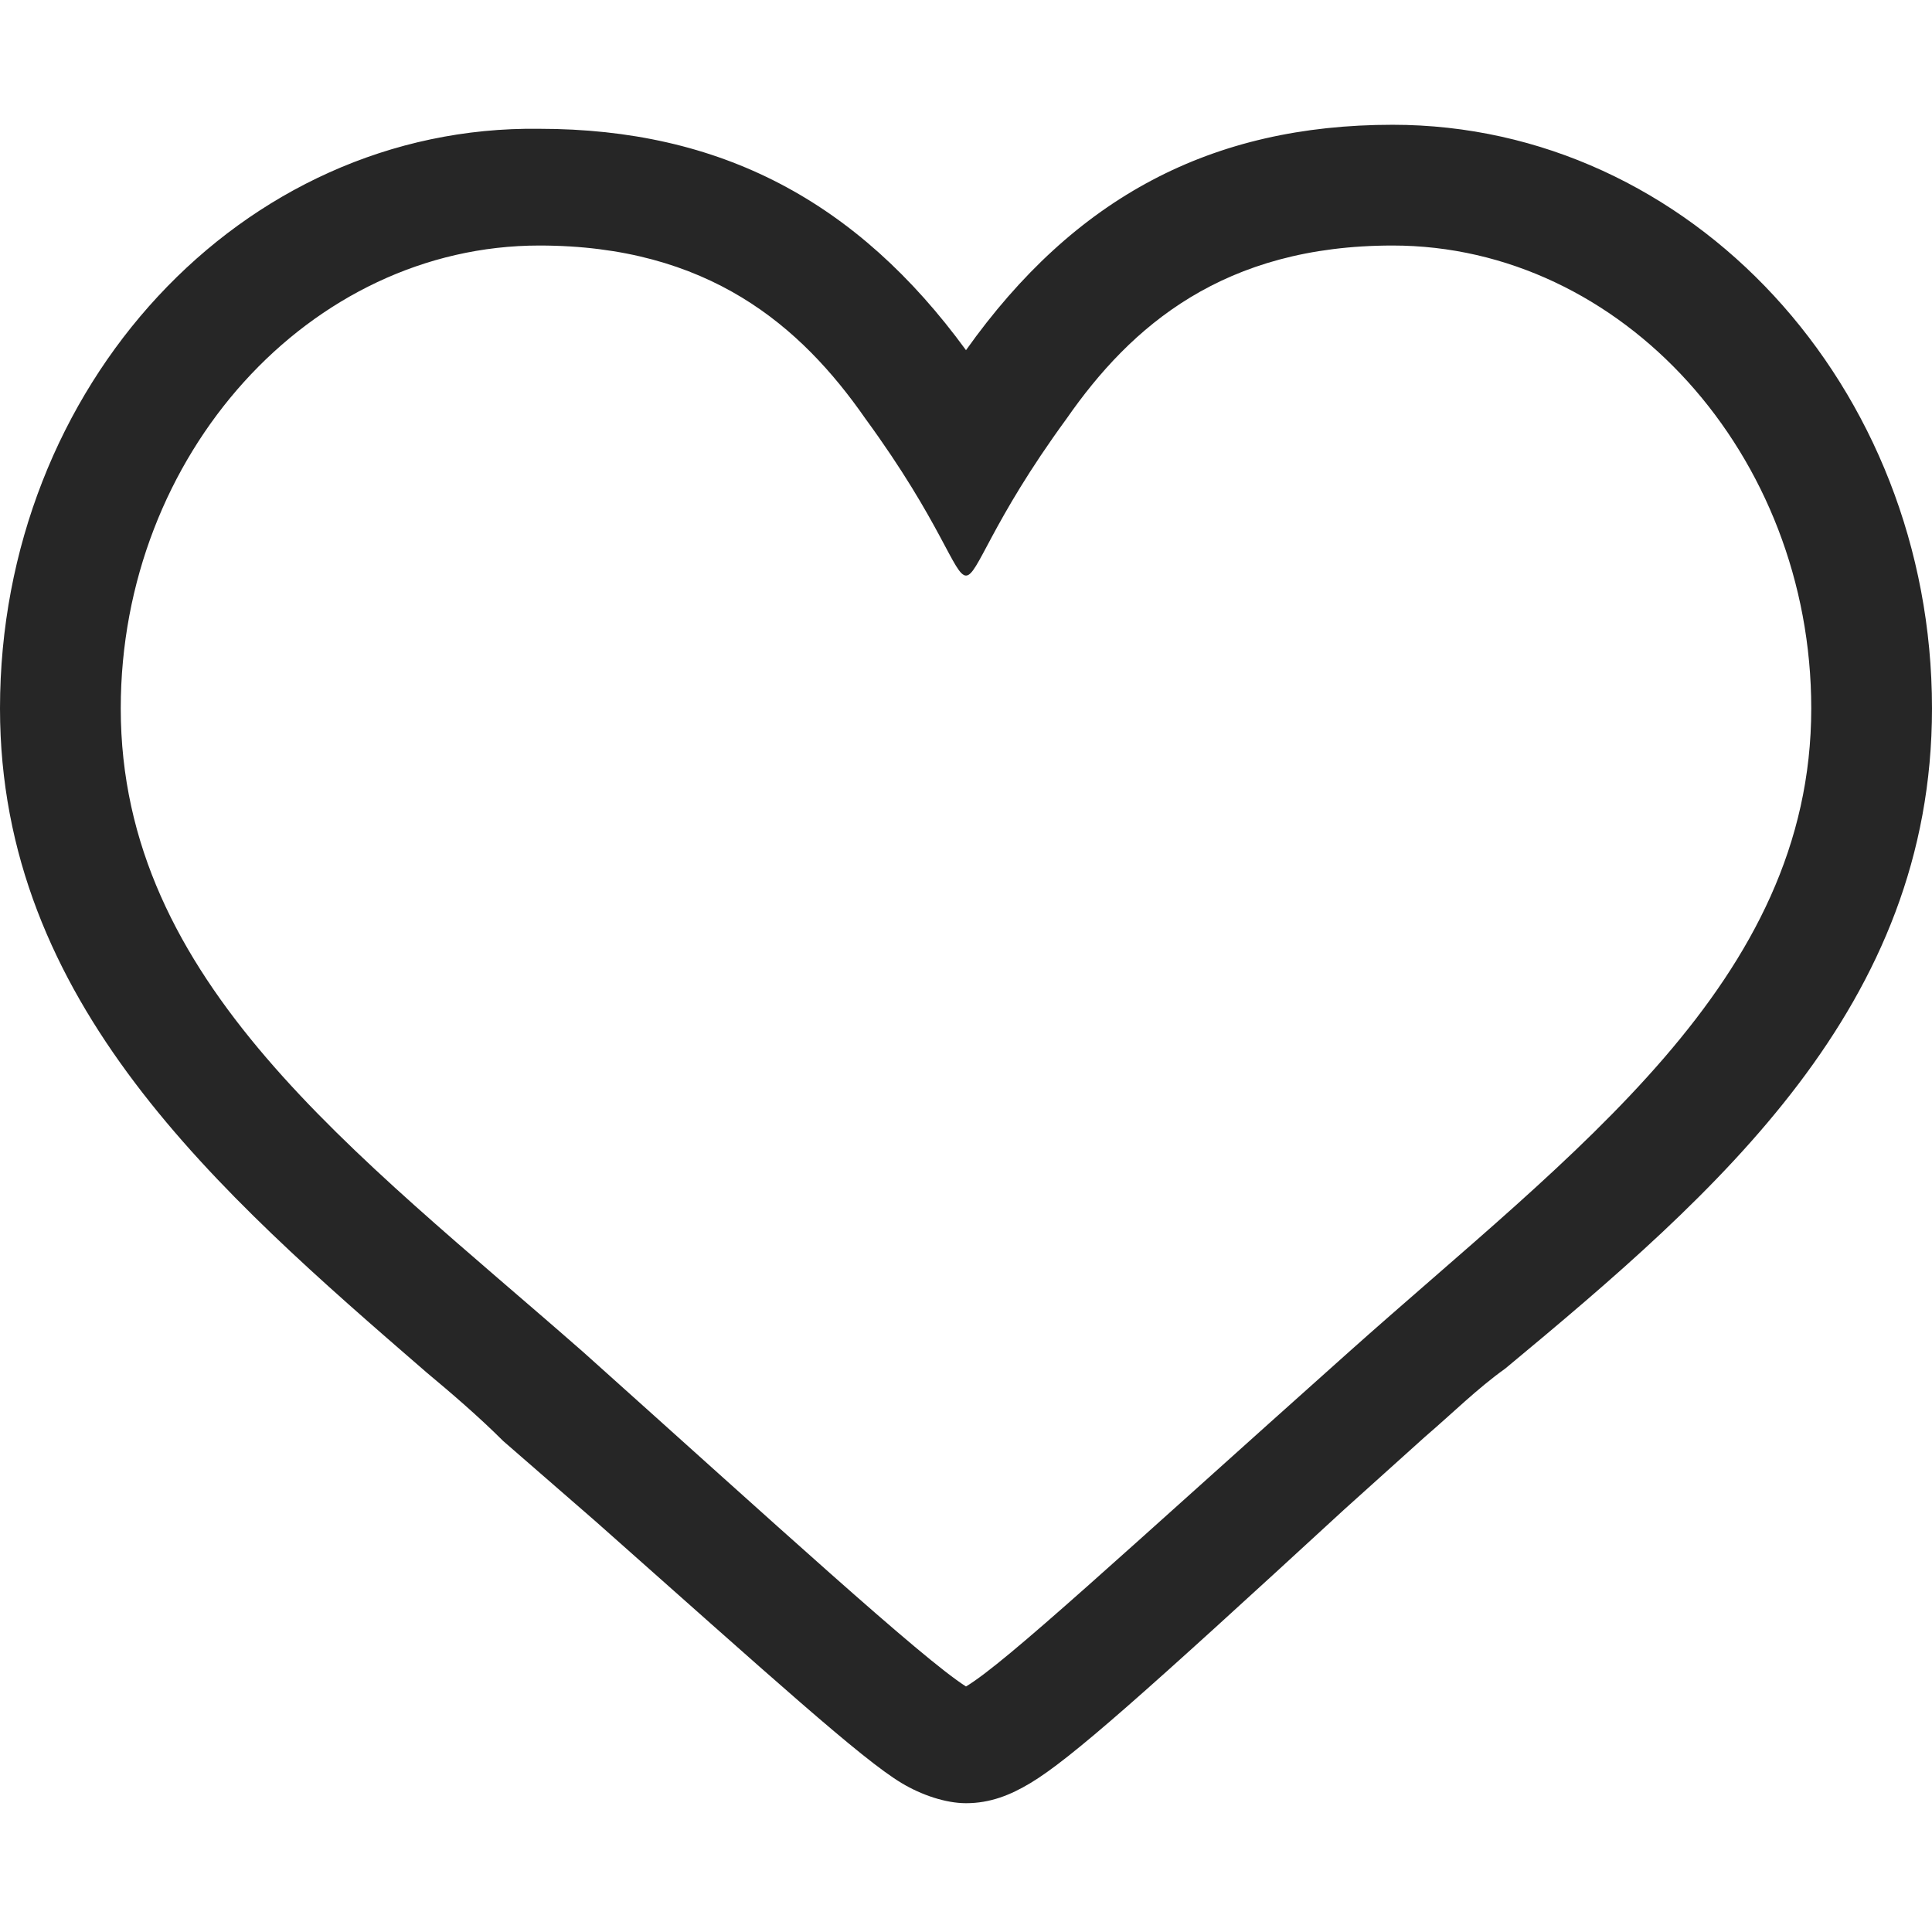
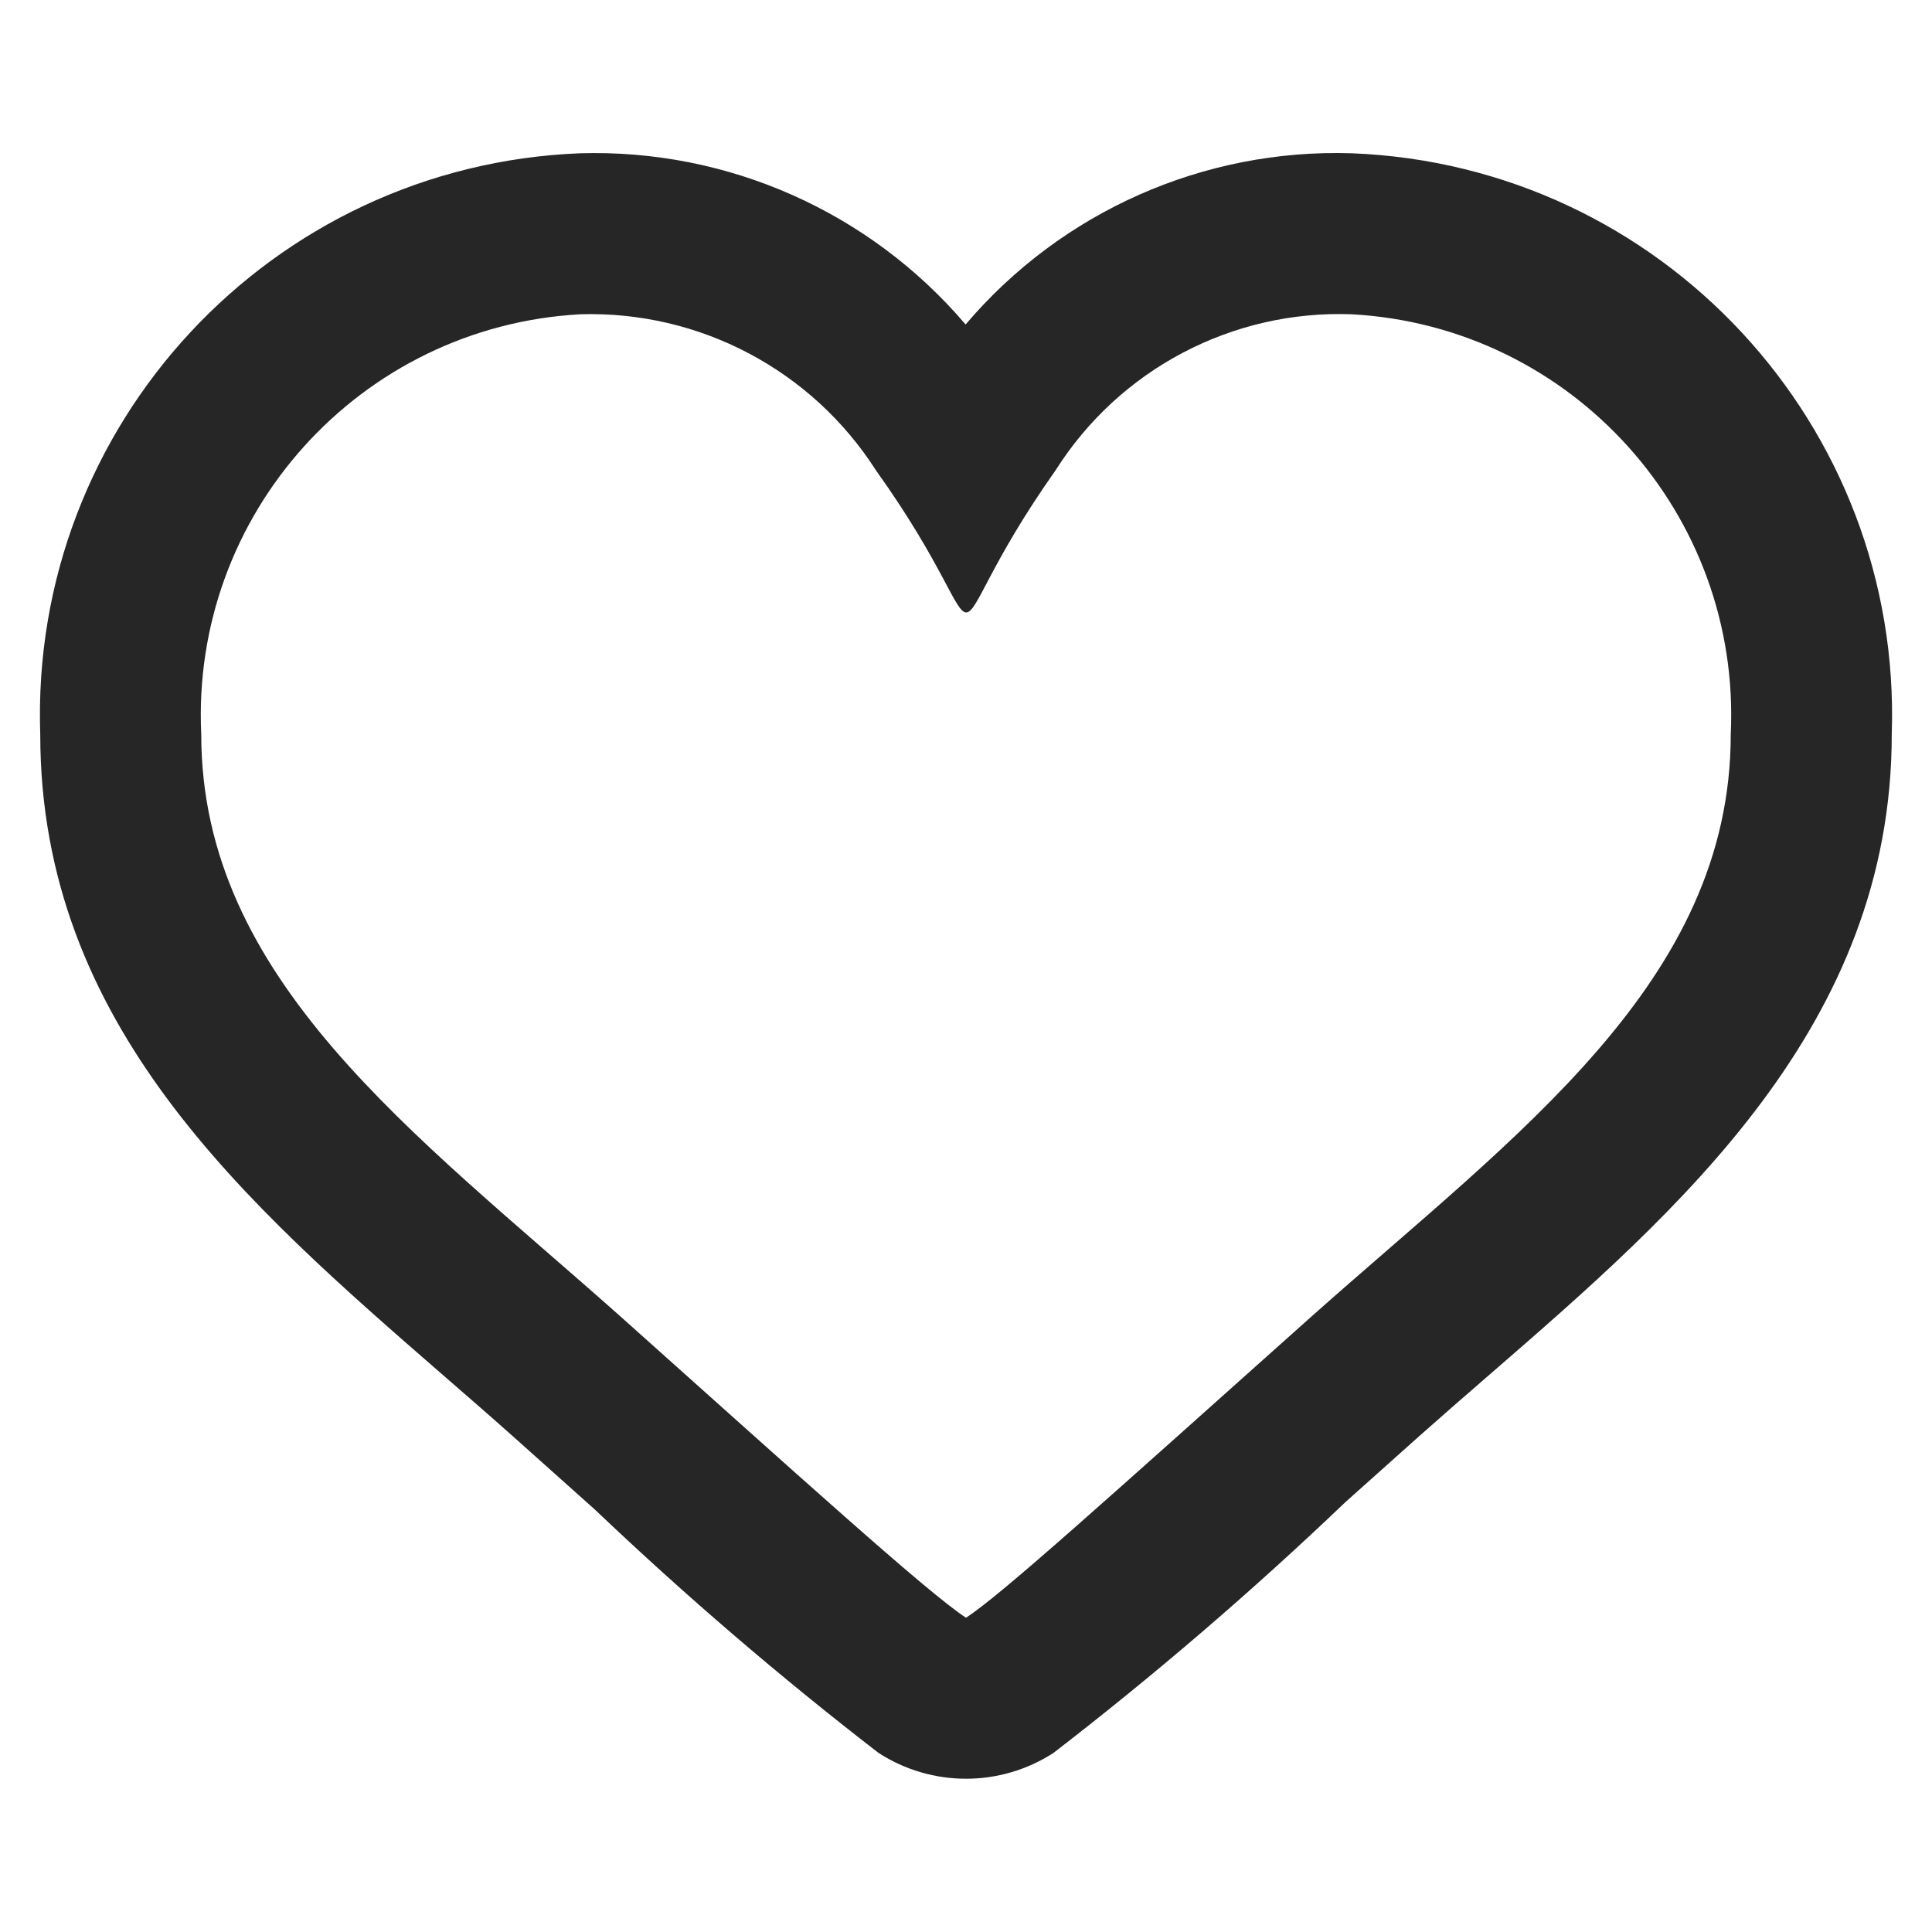
- <svg className="current" height="current" width="current" color="#262626" fill="#262626" role="img" viewBox="0 0 48 48">
-   <path d="M34.6 6.1c5.7 0 10.4 5.2 10.4 11.5 0 6.8-5.9 11-11.5 16S25 41.3 24 41.9c-1.1-.7-4.7-4-9.5-8.3-5.7-5-11.5-9.2-11.5-16C3 11.3 7.7 6.1 13.4 6.1c4.2 0 6.5 2 8.1 4.3 1.9 2.6 2.2 3.9 2.5 3.9.3 0 .6-1.3 2.5-3.9 1.6-2.3 3.9-4.3 8.1-4.3m0-3c-4.5 0-7.9 1.8-10.6 5.6-2.7-3.7-6.1-5.5-10.6-5.5C6 3.1 0 9.6 0 17.6c0 7.3 5.4 12 10.6 16.5.6.5 1.3 1.1 1.9 1.7l2.3 2c4.4 3.9 6.6 5.9 7.6 6.5.5.3 1.1.5 1.6.5.6 0 1.1-.2 1.6-.5 1-.6 2.8-2.2 7.8-6.8l2-1.8c.7-.6 1.3-1.2 2-1.7C42.7 29.6 48 25 48 17.6c0-8-6-14.5-13.4-14.5z" />
+ <svg className="current" height="current" width="current" color="#262626" fill="#262626" role="img" viewBox="0 0 24 24">
+   <path d="M16.792 3.904A4.989 4.989 0 0121.5 9.122c0 3.072-2.652 4.959-5.197 7.222-2.512 2.243-3.865 3.469-4.303 3.752-.477-.309-2.143-1.823-4.303-3.752C5.141 14.072 2.5 12.167 2.5 9.122a4.989 4.989 0 014.708-5.218 4.21 4.21 0 013.675 1.941c.84 1.175.98 1.763 1.12 1.763s.278-.588 1.11-1.766a4.17 4.17 0 013.679-1.938m0-2a6.04 6.04 0 00-4.797 2.127 6.052 6.052 0 00-4.787-2.127A6.985 6.985 0 00.5 9.122c0 3.61 2.55 5.827 5.015 7.97.283.246.569.494.853.747l1.027.918a44.998 44.998 0 003.518 3.018 2 2 0 002.174 0 45.263 45.263 0 003.626-3.115l.922-.824c.293-.26.59-.519.885-.774 2.334-2.025 4.98-4.32 4.98-7.94a6.985 6.985 0 00-6.708-7.218z" />
</svg>
